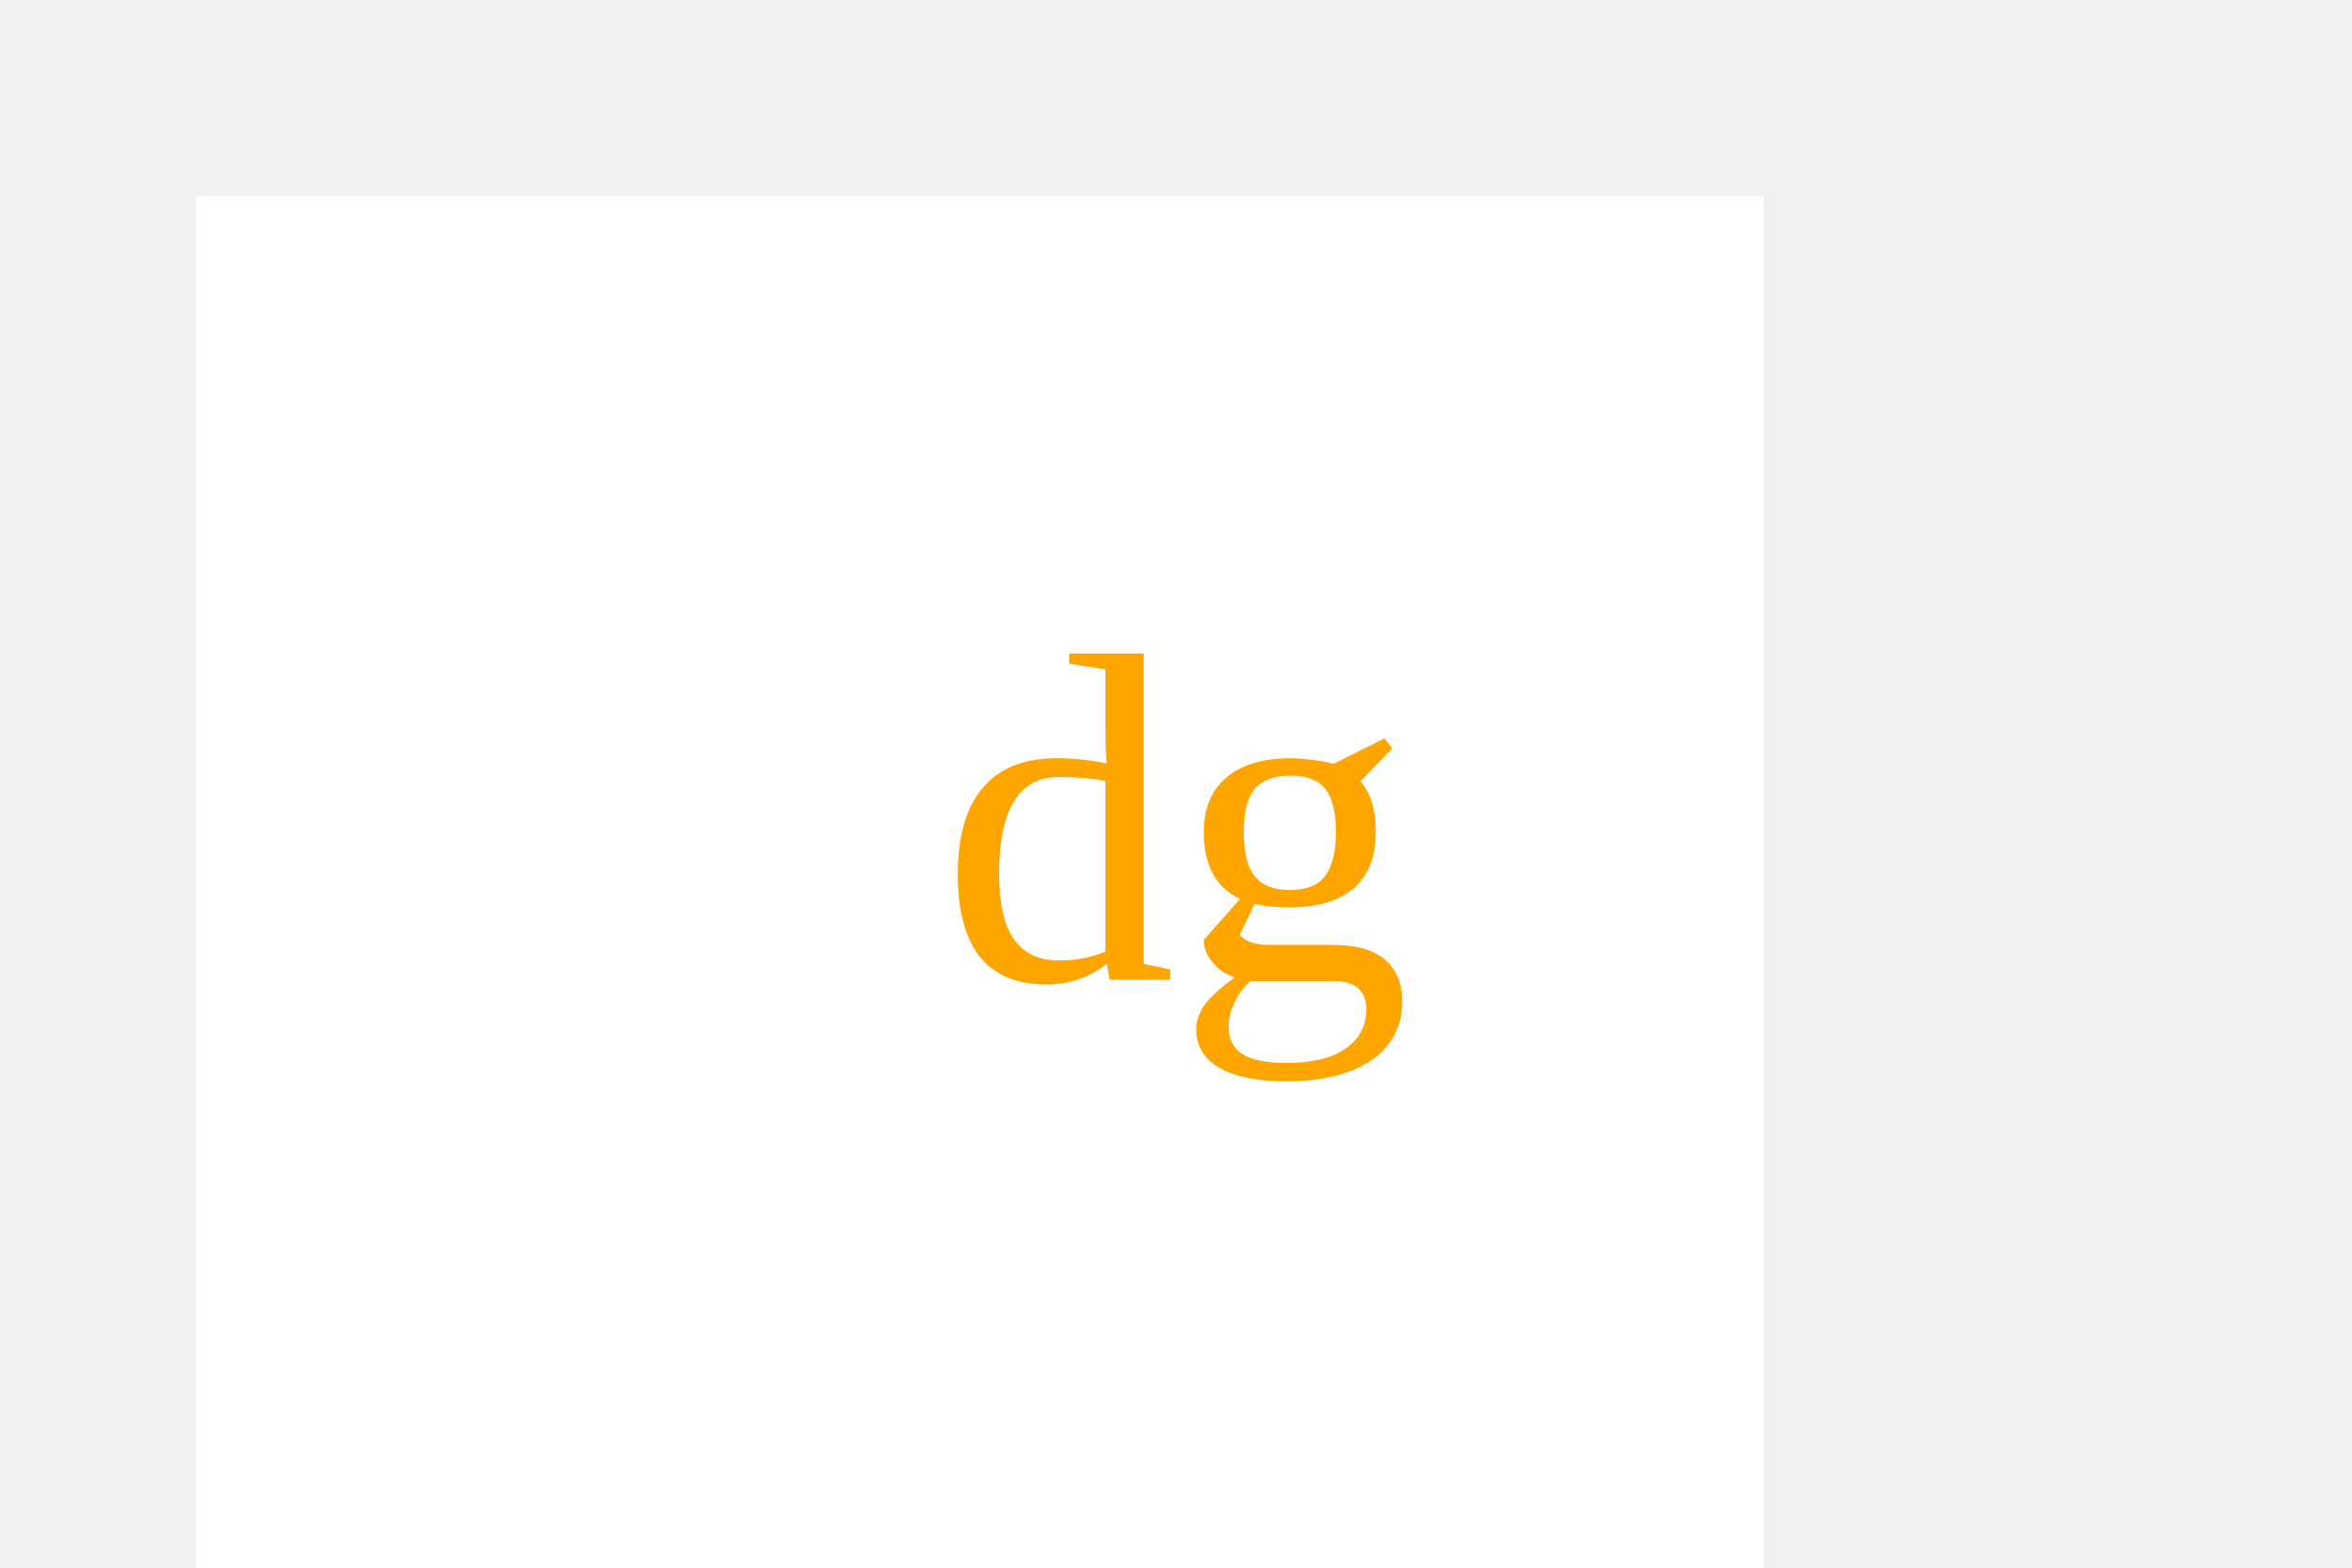
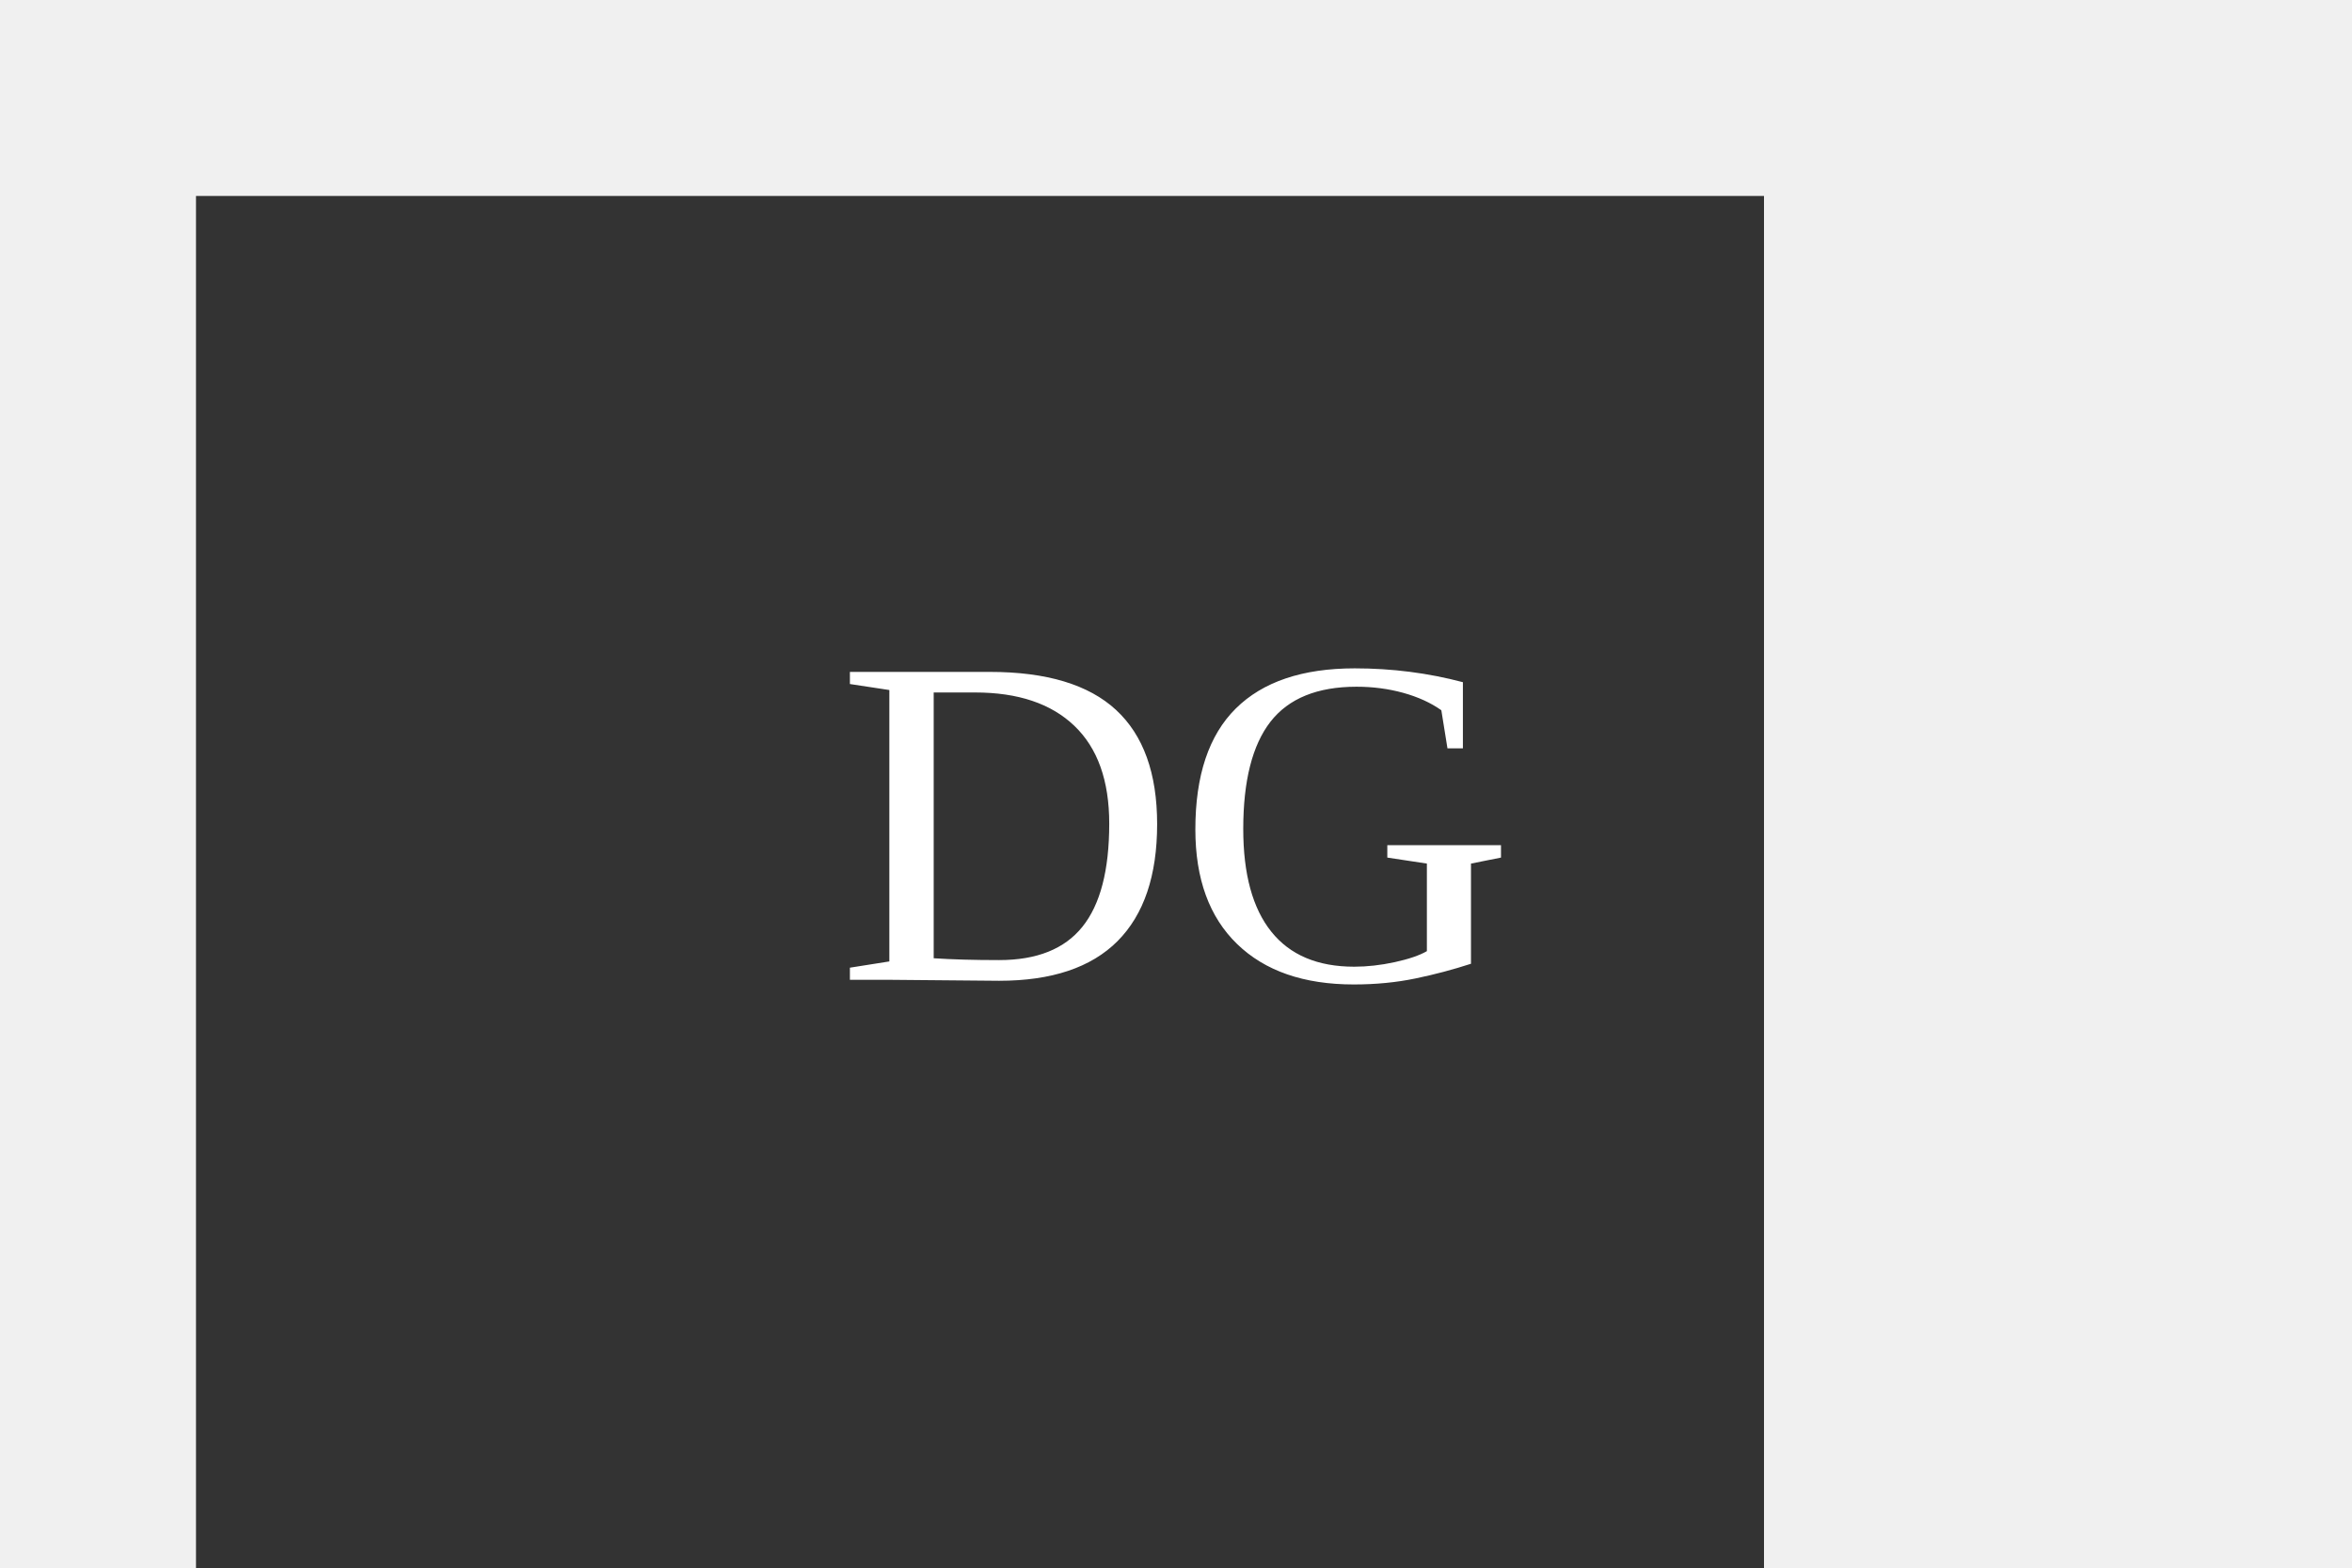
<svg xmlns="http://www.w3.org/2000/svg" version="1.1" width="300" height="200">
-   <rect x="25" y="25" width="200" height="200" fill="white" />
-   <text x="150" y="125" font-size="60" text-anchor="middle" fill="orange">dg</text>
+   <rect x="25" y="25" width="200" height="200" fill="#333" />
+   <text x="150" y="125" font-size="60" text-anchor="middle" fill="white">DG</text>
</svg>
